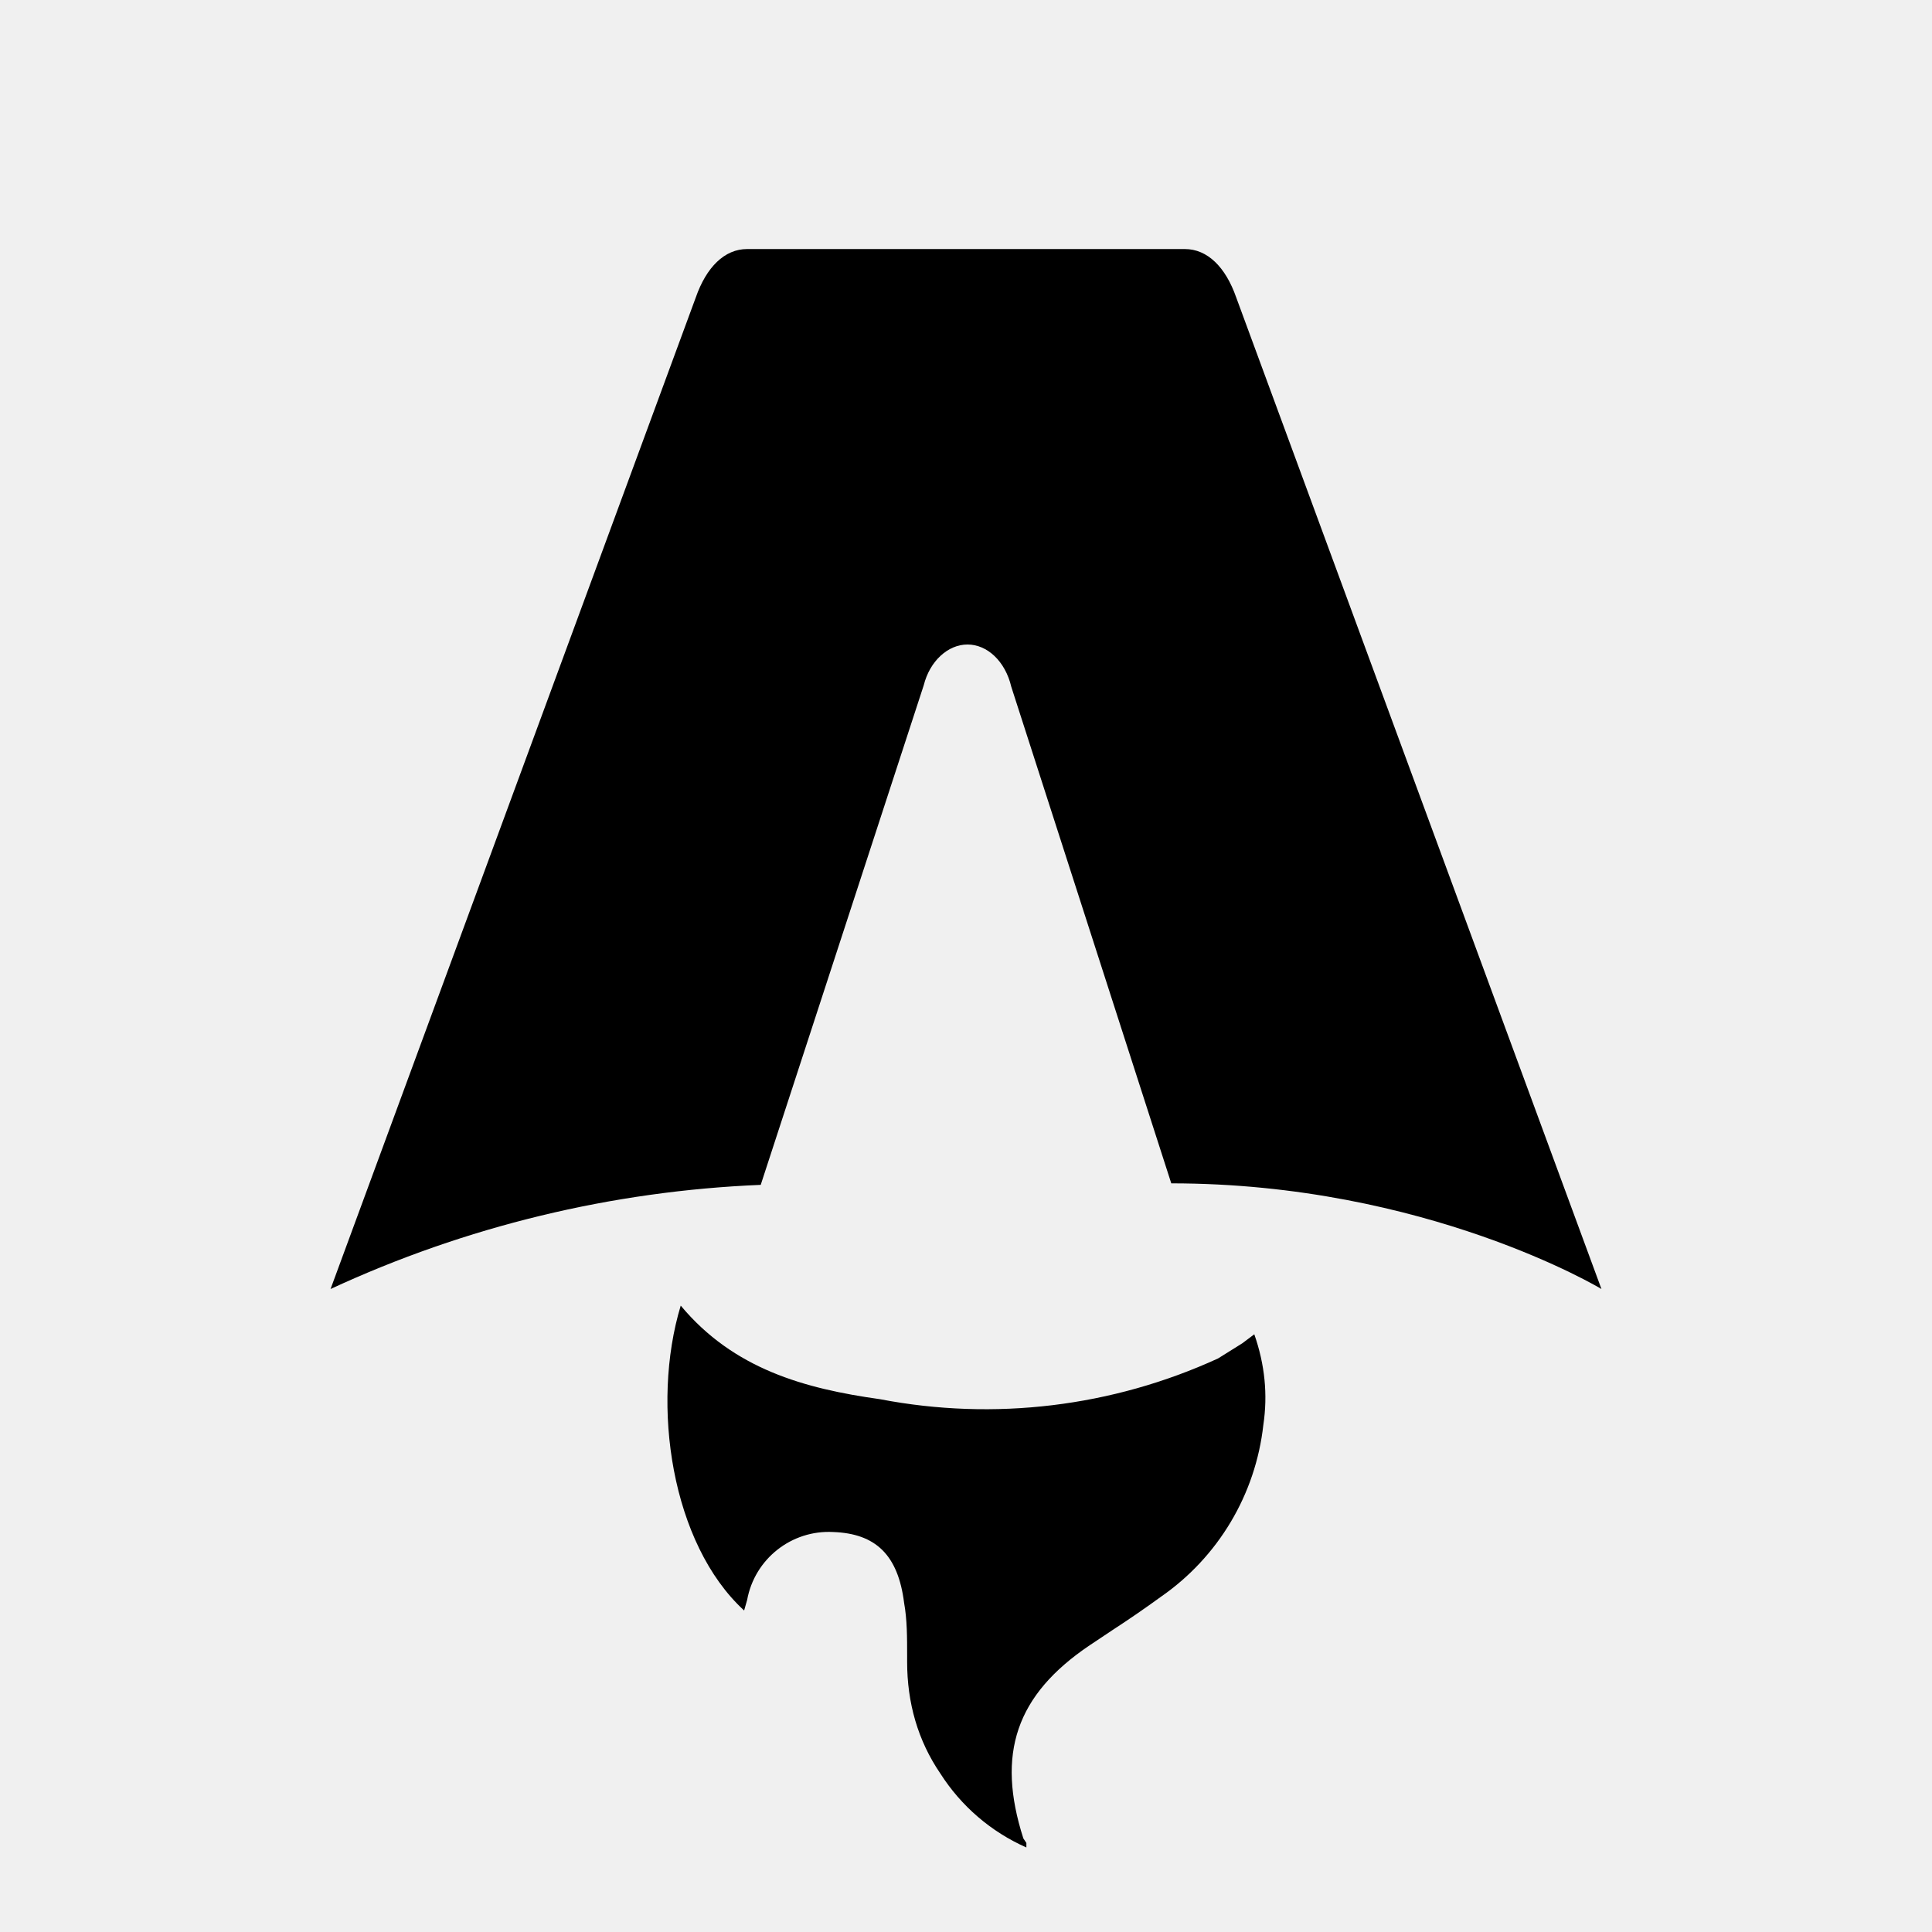
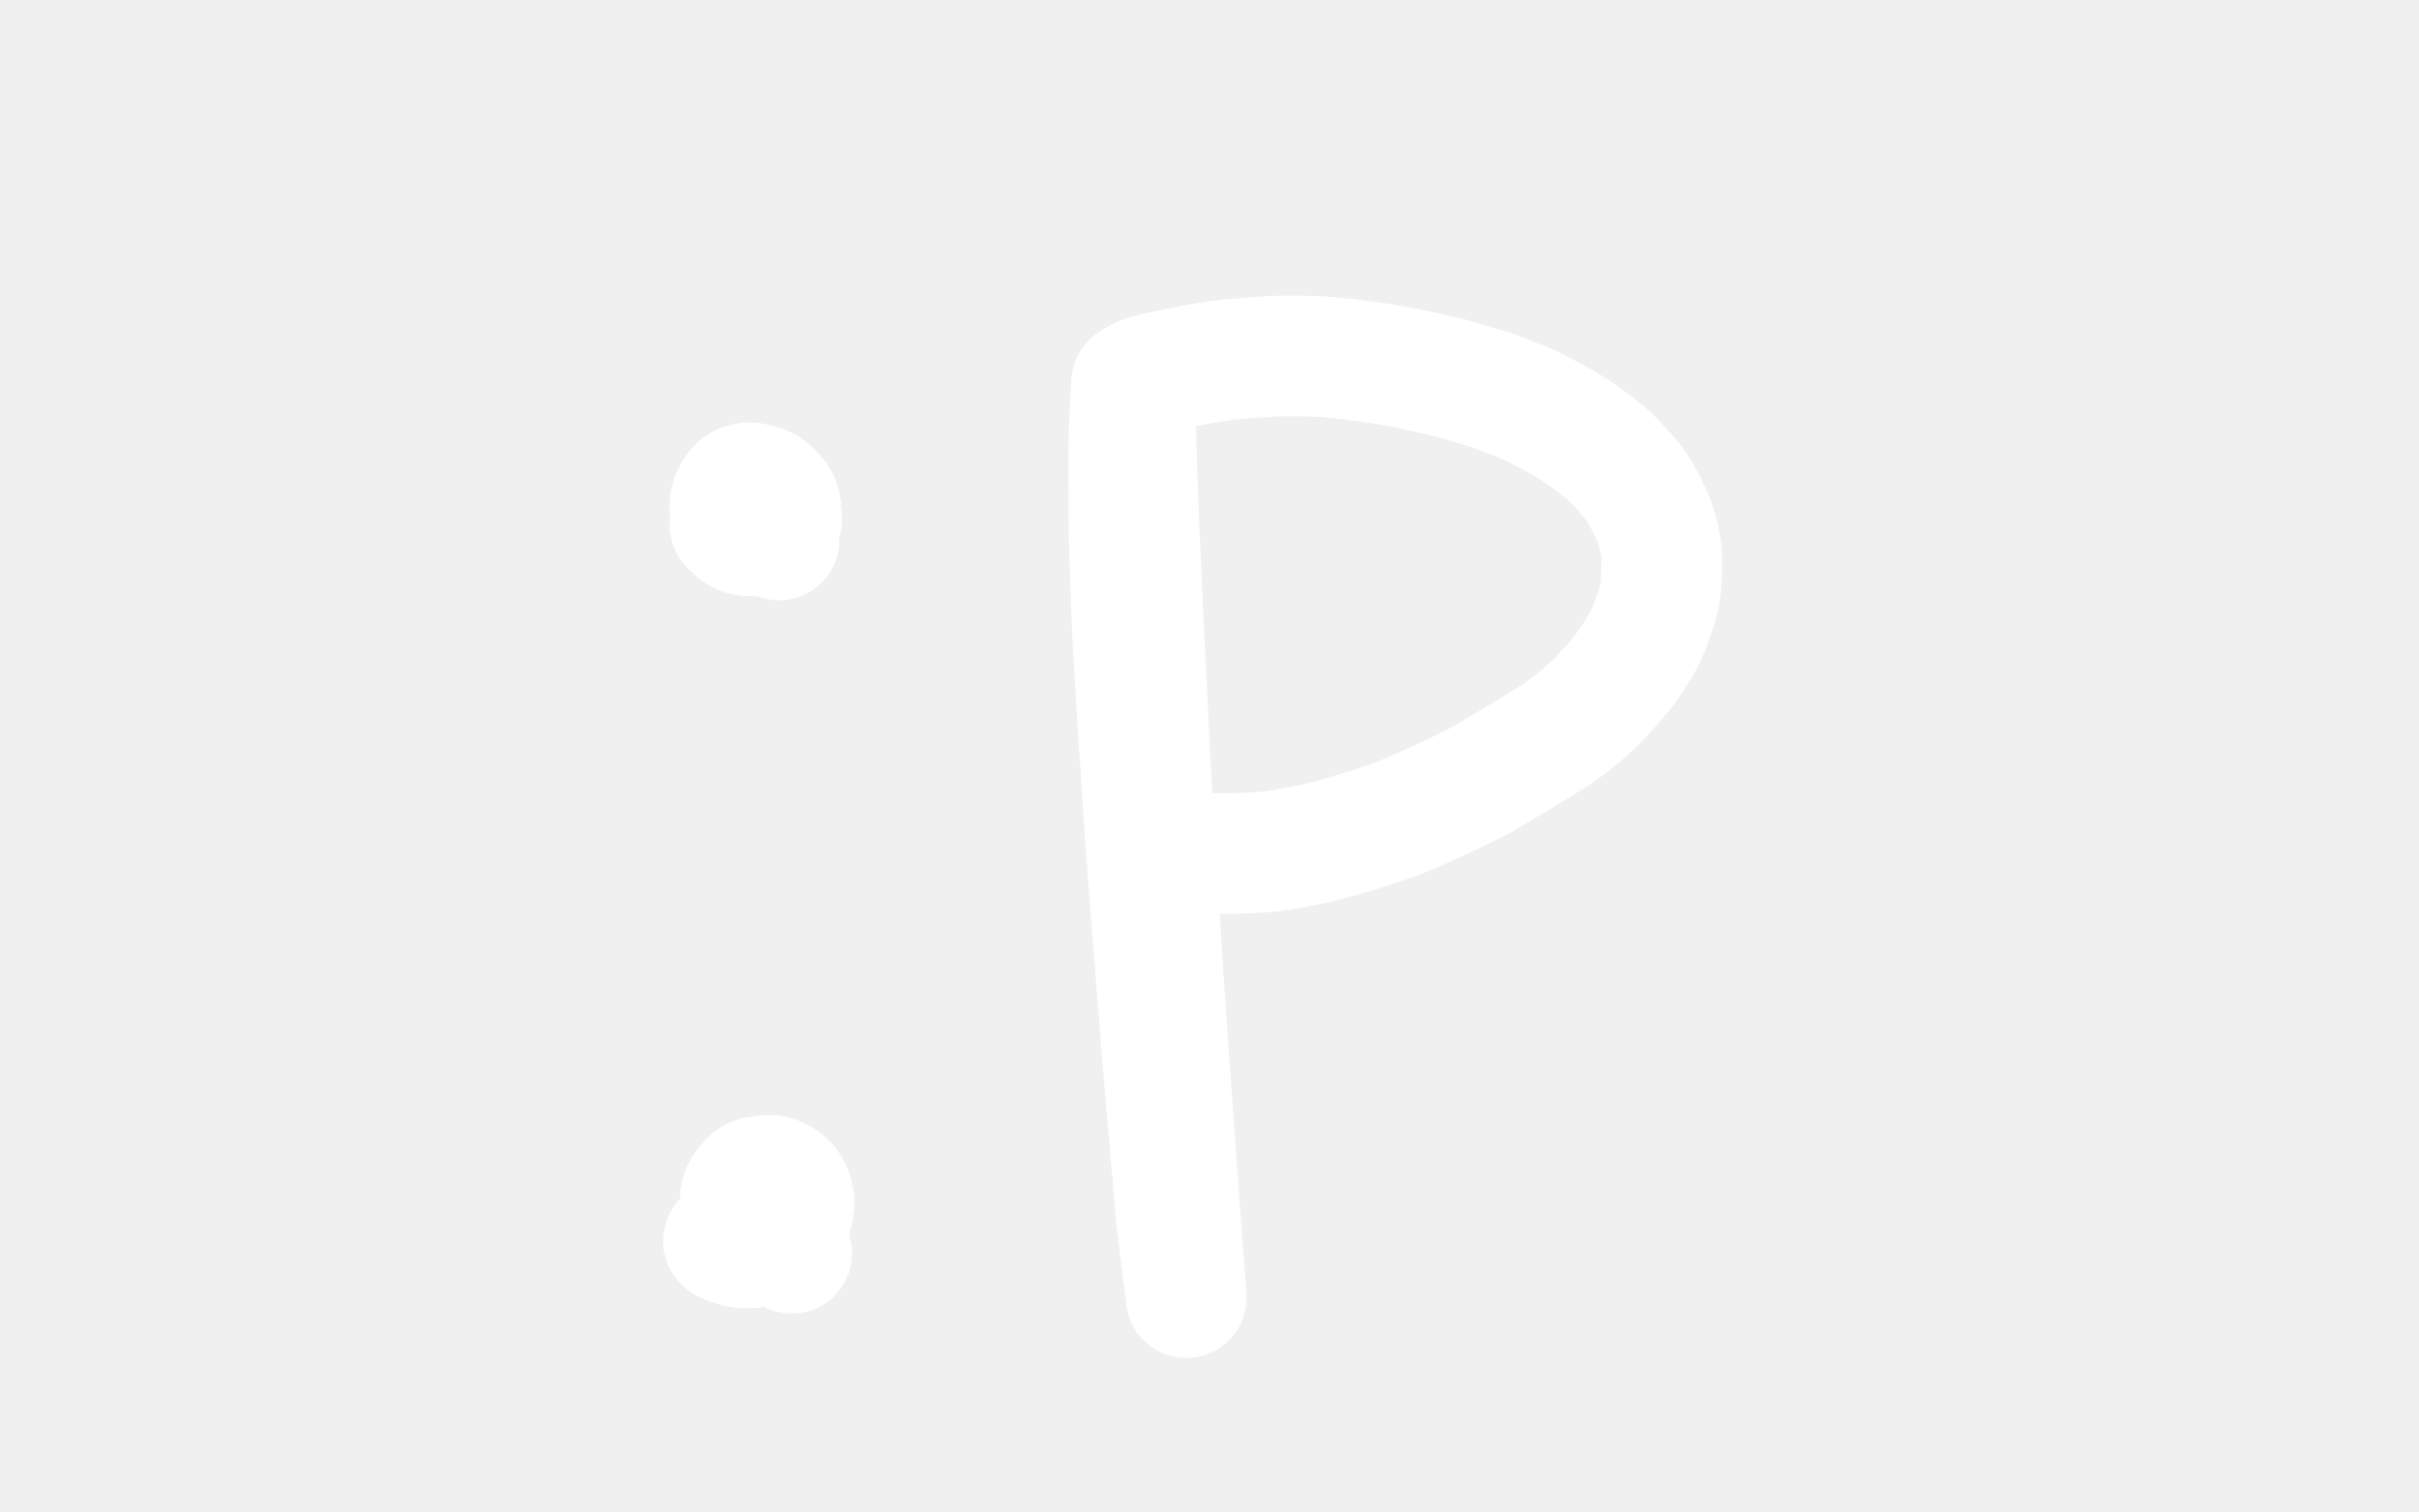
- <svg xmlns="http://www.w3.org/2000/svg" fill="none" viewBox="0 0 128 128">
-   <path d="M50.4 78.5a75.1 75.1 0 0 0-28.5 6.9l24.2-65.7c.7-2 1.9-3.2 3.4-3.2h29c1.5 0 2.7 1.2 3.4 3.2l24.2 65.7s-11.6-7-28.5-7L67 45.5c-.4-1.7-1.6-2.8-2.9-2.8-1.3 0-2.5 1.1-2.9 2.7L50.4 78.5Zm-1.1 28.2Zm-4.2-20.2c-2 6.6-.6 15.8 4.2 20.2a17.5 17.5 0 0 1 .2-.7 5.5 5.5 0 0 1 5.7-4.5c2.8.1 4.3 1.5 4.7 4.7.2 1.1.2 2.3.2 3.5v.4c0 2.7.7 5.2 2.2 7.4a13 13 0 0 0 5.7 4.9v-.3l-.2-.3c-1.8-5.6-.5-9.5 4.4-12.8l1.5-1a73 73 0 0 0 3.2-2.2 16 16 0 0 0 6.8-11.4c.3-2 .1-4-.6-6l-.8.6-1.6 1a37 37 0 0 1-22.4 2.7c-5-.7-9.7-2-13.2-6.2Z" />
-   <style>
-         path { fill: #000; }
-         @media (prefers-color-scheme: dark) {
-             path { fill: #FFF; }
-         }
-     </style>
+ <svg xmlns="http://www.w3.org/2000/svg" width="1680.00" height="1050.00" viewBox="0.00 0.00 1680.00 1050.00">
+   <g stroke-linecap="round" id="Layer_1">
+     <path d="M788.60,291.17 C788.60,291.17 788.60,279.82 788.60,279.82 C788.35,300.89 790.58,354.47 791.68,380.29 C793.19,414.16 796.53,484.67 798.36,521.31 C800.48,558.77 804.87,632.50 807.15,668.76 C809.68,705.77 814.85,778.76 817.48,814.75 C819.51,842.39 822.70,885.73 823.85,901.43 C822.51,890.96 819.13,864.28 816.87,843.96 C814.30,815.68 809.28,757.56 806.83,727.72 C803.91,691.22 798.21,618.06 795.42,581.40 C793.19,549.16 788.84,480.75 786.72,444.59 C785.81,423.71 784.49,385.90 784.07,368.97 C783.99,355.32 783.88,330.27 783.86,318.86 C783.93,292.87 785.86,266.92 785.93,265.91 C789.26,263.53 792.08,261.94 795.39,260.88 C804.23,258.12 839.17,251.29 853.21,249.77 C861.05,249.06 877.17,247.79 885.45,247.40 C894.72,247.15 908.23,247.35 915.56,247.64 C930.42,248.51 954.62,251.53 976.03,255.54 C983.71,257.17 998.77,260.56 1006.15,262.31 C1013.76,264.38 1028.65,268.79 1035.93,271.12 C1043.09,273.61 1059.90,280.25 1064.19,282.29 C1071.39,285.80 1085.59,293.64 1092.40,297.86 C1098.95,302.07 1110.61,310.43 1116.98,316.25 C1122.59,321.40 1132.22,332.21 1136.50,338.09 C1140.48,343.59 1147.85,358.57 1150.21,365.92 C1151.33,369.44 1153.17,377.10 1153.62,380.94 C1154.51,388.82 1154.13,404.49 1152.88,412.35 C1151.78,419.11 1146.60,434.05 1142.90,441.80 C1139.04,449.83 1131.26,461.59 1126.48,467.52 C1121.63,473.40 1114.18,482.02 1107.50,488.71 C1100.56,495.39 1091.43,502.96 1082.59,509.06 C1077.33,512.67 1043.15,533.52 1028.30,541.90 C1013.59,549.81 985.23,562.87 970.62,568.56 C952.26,575.30 927.59,582.72 912.24,586.20 C905.17,587.71 891.49,590.30 883.70,591.35 C869.39,593.17 831.54,593.31 822.71,592.61 C821.36,592.51 820.63,592.54 820.51,592.72 C819.92,593.69 820.65,596.20 821.19,596.12" fill="none" stroke="rgb(255, 255, 255)" stroke-width="83.80" stroke-opacity="1.00" stroke-linejoin="round" />
+     <path d="M533.34,344.52 C532.32,344.39 529.46,343.91 528.57,344.17 C524.26,345.48 515.59,354.99 506.95,364.81 C507.89,365.70 510.30,368.07 510.59,368.33 C512.21,369.74 514.90,371.24 516.94,371.83 C519.81,372.60 527.64,372.27 531.12,371.26 C532.83,370.73 536.08,369.05 537.36,367.97 C538.89,366.64 542.02,362.06 542.80,360.98 C542.75,355.12 542.24,350.29 540.68,347.34 C539.24,344.73 534.89,340.18 532.36,338.69 C529.97,337.33 523.65,335.34 520.17,335.34 C517.90,335.38 514.76,336.47 513.06,337.82 C512.04,338.68 509.36,342.45 508.56,344.00 C507.47,346.19 506.69,349.83 506.84,351.91 C506.98,353.38 508.24,356.71 509.13,358.18 C511.23,361.51 517.53,366.40 521.28,368.14 C525.70,370.13 538.41,373.67 540.82,374.34 C540.82,374.34 541.03,375.11 541.03,375.11" fill="none" stroke="rgb(255, 255, 255)" stroke-width="83.80" stroke-opacity="1.00" stroke-linejoin="round" />
+     <path d="M518.56,861.50 C518.40,859.73 516.86,857.87 514.68,857.43 C513.76,857.25 508.27,858.54 507.05,858.93 C504.51,859.78 502.37,861.24 502.39,862.11 C502.57,863.30 510.22,865.97 514.81,866.67 C519.04,867.27 526.61,866.69 530.21,865.50 C533.72,864.30 539.51,860.59 541.91,857.97 C543.67,856.00 547.98,849.72 549.24,846.80 C550.34,844.21 551.71,837.88 551.52,834.47 C551.25,830.50 549.08,825.15 546.65,822.36 C544.61,820.09 539.53,817.14 537.23,816.67 C535.50,816.34 528.83,816.75 526.46,817.21 C524.78,817.57 522.76,818.54 521.31,819.76 C520.58,820.39 517.21,824.28 516.47,825.33 C515.05,827.45 514.03,830.85 514.10,833.17 C514.24,835.74 517.20,841.70 520.13,845.77 C522.76,849.38 527.64,855.14 530.63,858.07 C537.50,864.75 544.44,868.34 549.85,870.61" fill="none" stroke="rgb(255, 255, 255)" stroke-width="83.80" stroke-opacity="1.00" stroke-linejoin="round" />
+   </g>
</svg>
